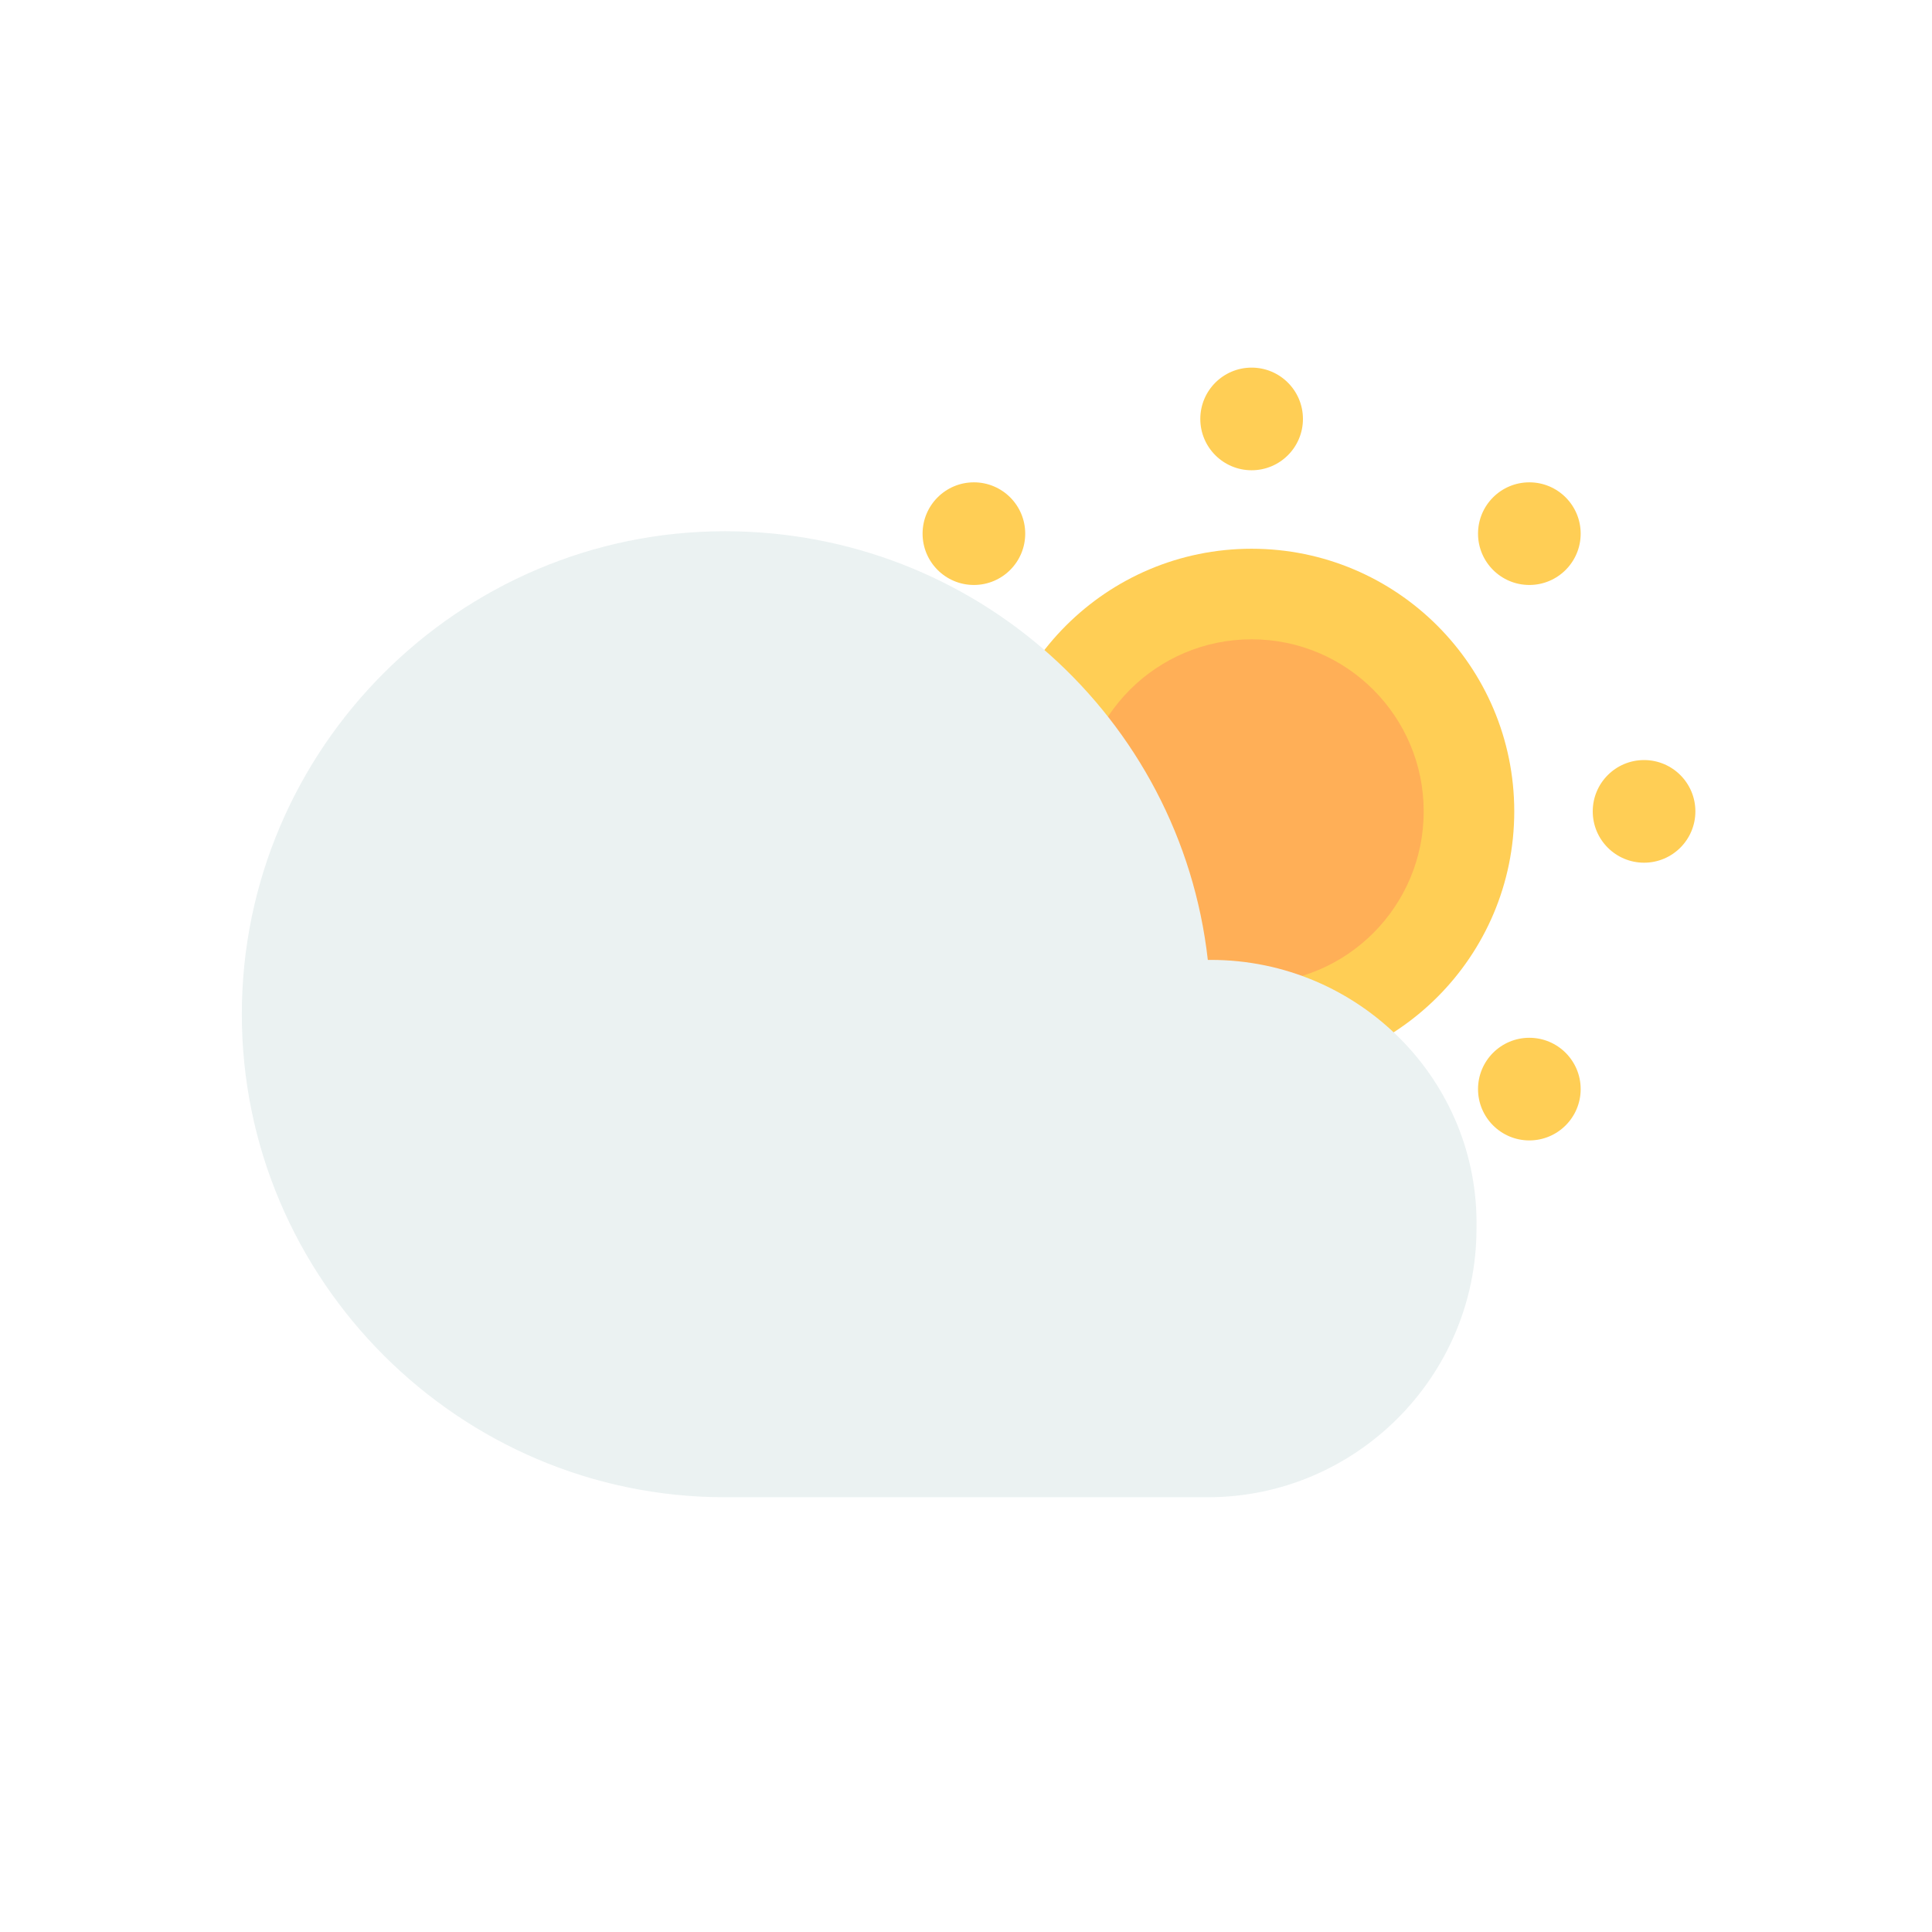
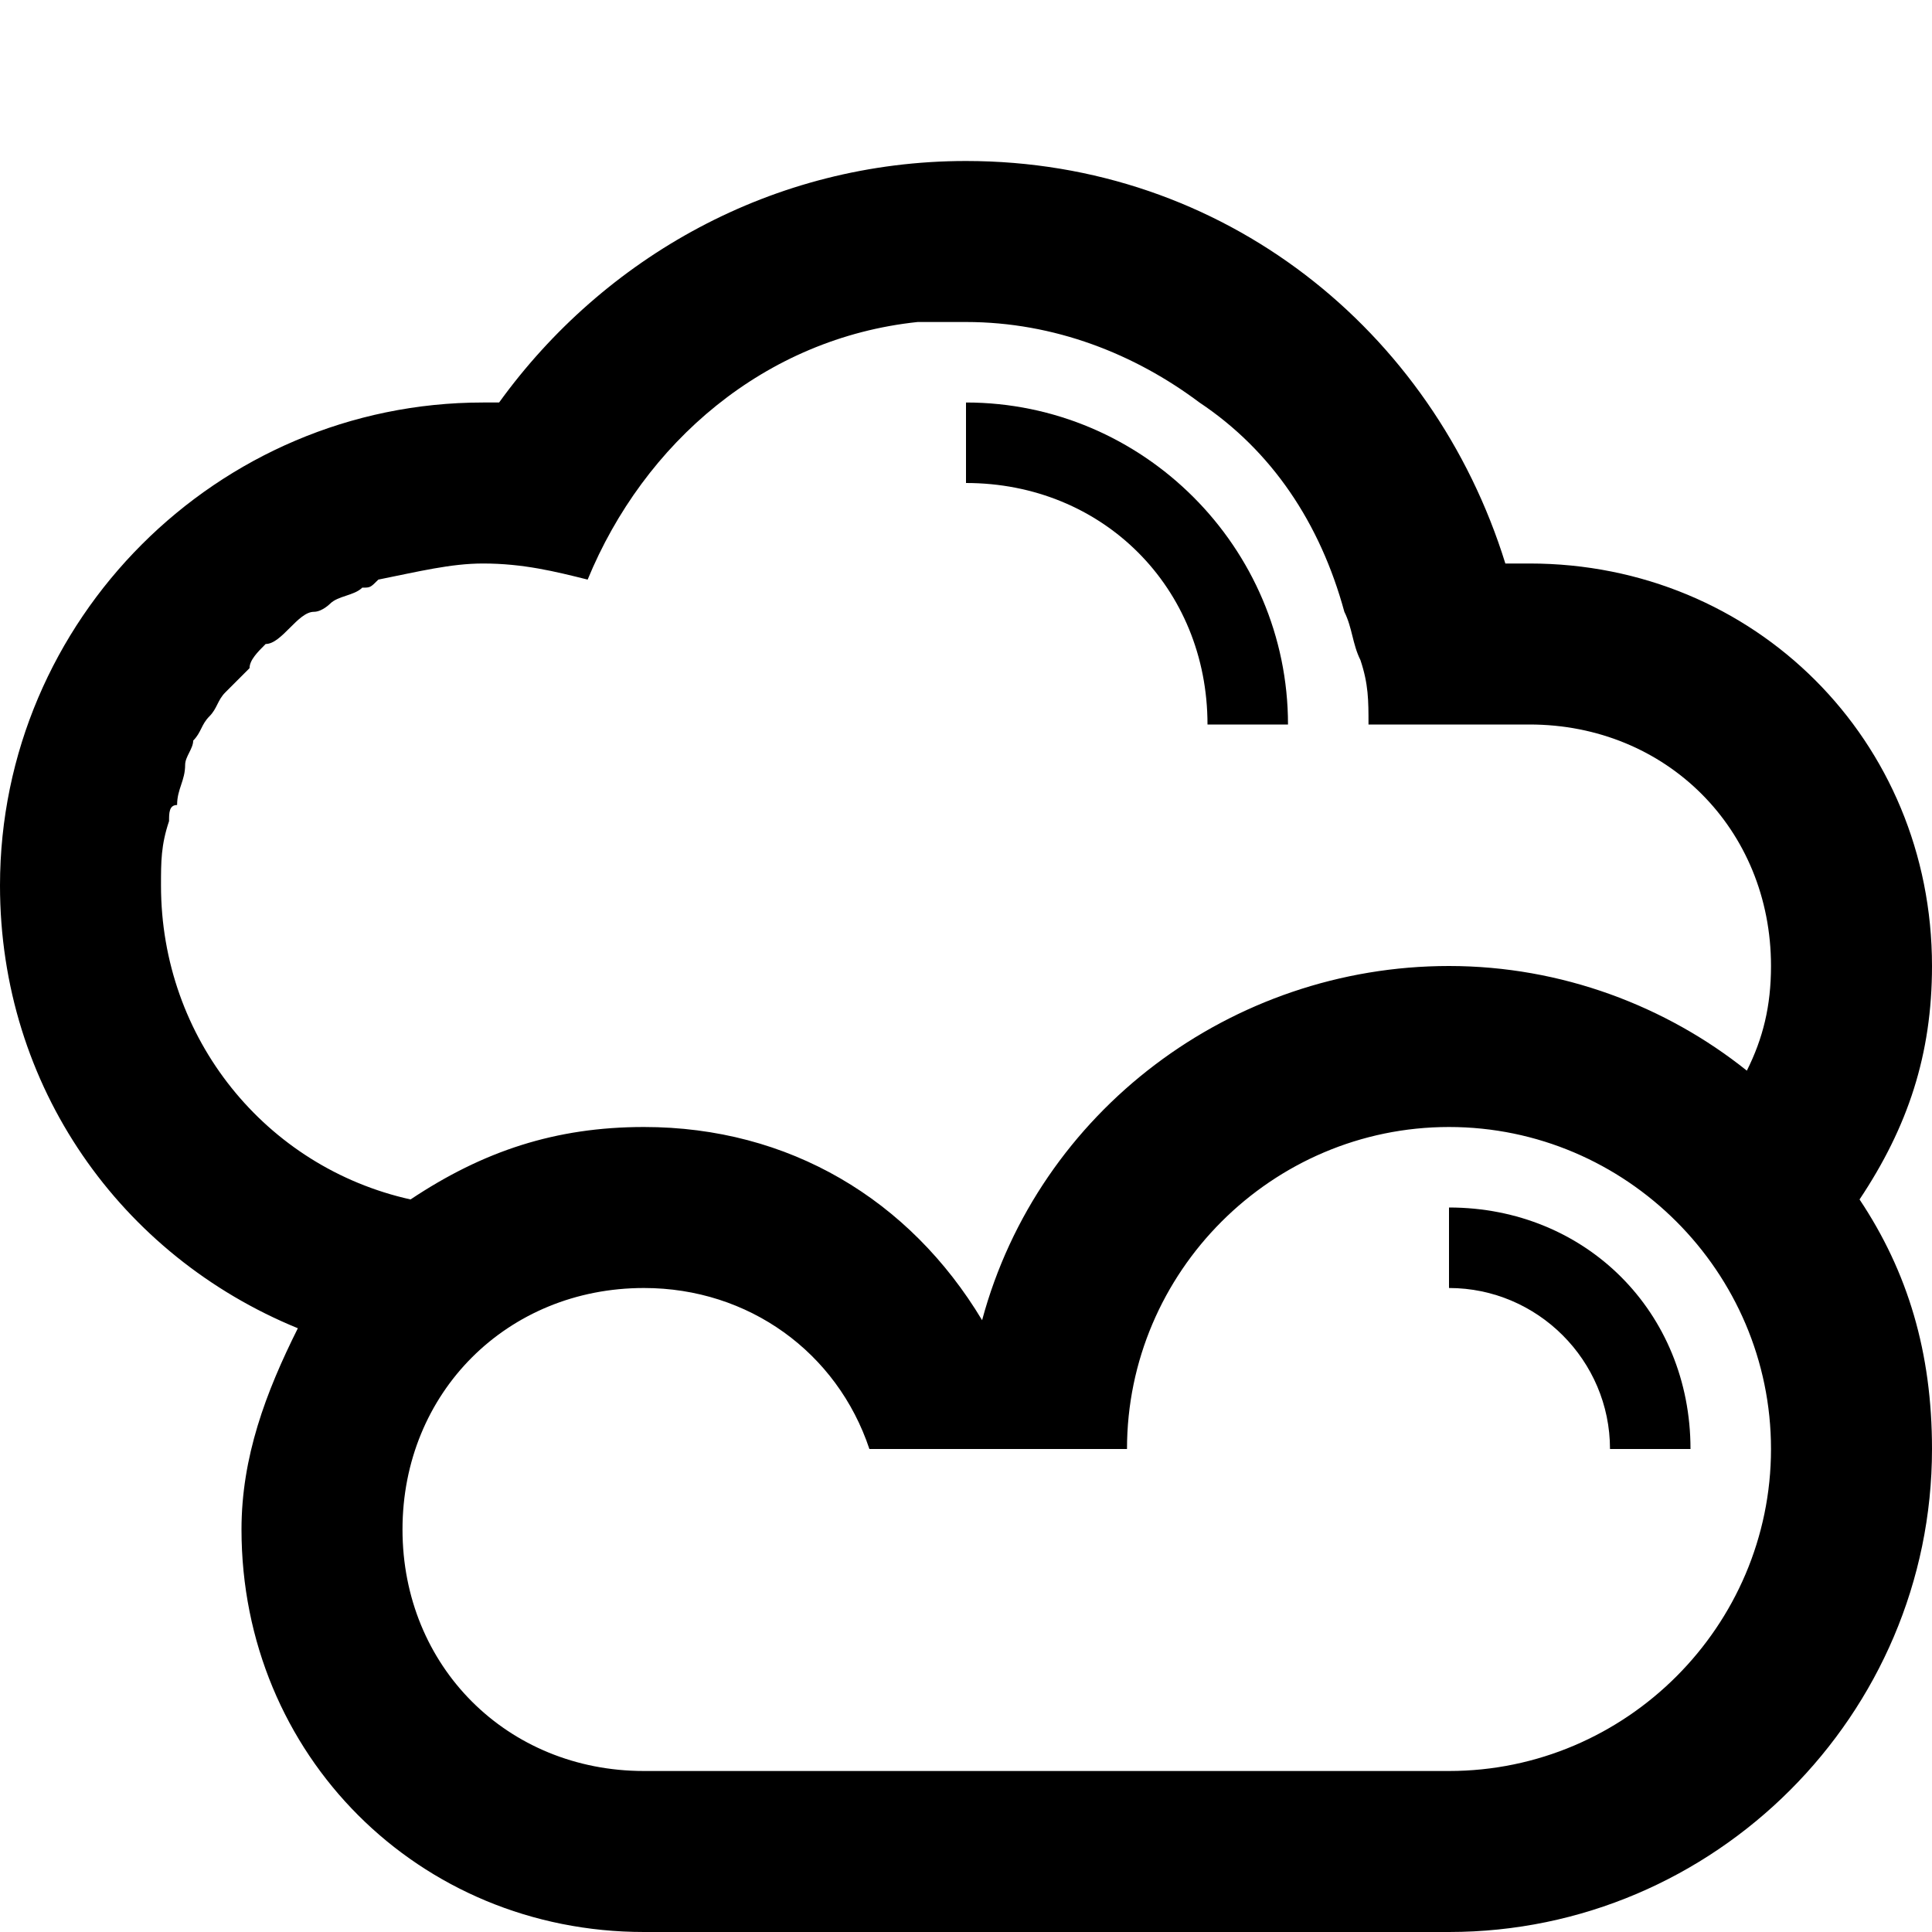
- <svg xmlns="http://www.w3.org/2000/svg" shape-rendering="geometricPrecision" text-rendering="geometricPrecision" viewBox="0 0 64 64" style="white-space: pre;">
-   <style>
- @keyframes a0_t { 0% { transform: translate(41.4617px,26.8779px) scale(1,1) translate(-14.7px,-14.7px); animation-timing-function: cubic-bezier(0.86,0,0.07,1); } 50% { transform: translate(41.4617px,26.8779px) scale(0.7,0.7) translate(-14.7px,-14.7px); animation-timing-function: cubic-bezier(0.86,0,0.07,1); } 100% { transform: translate(41.4617px,26.8779px) scale(1,1) translate(-14.7px,-14.7px); } }
- @keyframes a1_t { 0% { transform: translate(41.4617px,26.8779px) rotate(0deg) translate(-14.7px,-14.7px); } 100% { transform: translate(41.4617px,26.8779px) rotate(360deg) translate(-14.7px,-14.7px); } }
- @keyframes a1_o { 0% { opacity: 1; animation-timing-function: cubic-bezier(0.445,0.05,0.55,0.95); } 50% { opacity: 0.2; animation-timing-function: cubic-bezier(0.445,0.05,0.55,0.95); } 100% { opacity: 1; } }
- @keyframes a2_t { 0% { transform: translate(8.010782px,17.5979px); animation-timing-function: cubic-bezier(0.445,0.05,0.55,0.95); } 50% { transform: translate(8.010782px,11.5979px); animation-timing-function: cubic-bezier(0.445,0.05,0.55,0.95); } 100% { transform: translate(8.010782px,17.5979px); } }
-     </style>
-   <g transform="translate(26.7617,12.1779)">
-     <ellipse fill="#FFCE55" rx="8.7" ry="8.7" transform="translate(0,0) translate(14.7,14.7)" />
+ <svg xmlns="http://www.w3.org/2000/svg" enable-background="new 0 0 24 24" height="24px" id="Layer_1" version="1.1" viewBox="0 0 24 24" width="24px" xml:space="preserve">
+   <g>
+     <path d="M15,9h1c0-2.2-1.8-4-4-4v1C13.7,6,15,7.3,15,9z" />
+     <path d="M24,12c0-2.8-2.2-5-5-5c-0.1,0-0.2,0-0.3,0c-0.9-2.9-3.5-5-6.7-5C9.6,2,7.5,3.2,6.2,5C6.2,5,6.1,5,6,5c-3.3,0-6,2.7-6,6   c0,2.5,1.5,4.6,3.7,5.5v0C3.3,17.3,3,18.1,3,19c0,2.8,2.2,5,5,5h10c3.3,0,6-2.7,6-6c0-1.2-0.3-2.2-0.9-3.1C23.7,14,24,13.1,24,12z    M22.5,14C22.5,14,22.5,14,22.5,14C22.5,14,22.5,14,22.5,14z M2,11c0-0.3,0-0.5,0.1-0.8c0-0.1,0-0.2,0.1-0.2c0-0.2,0.1-0.3,0.1-0.5   c0-0.1,0.1-0.2,0.1-0.3C2.5,9.1,2.5,9,2.6,8.9c0.1-0.1,0.1-0.2,0.2-0.3C2.9,8.5,3,8.4,3.1,8.3C3.1,8.2,3.2,8.1,3.3,8   C3.4,8,3.5,7.9,3.6,7.8c0.1-0.1,0.2-0.2,0.3-0.2c0.1,0,0.2-0.1,0.2-0.1c0.1-0.1,0.3-0.1,0.4-0.2c0.1,0,0.1,0,0.2-0.1   C5.2,7.1,5.6,7,6,7c0.5,0,0.9,0.1,1.3,0.2c0.7-1.7,2.2-3,4.1-3.2c0,0,0.1,0,0.1,0c0.2,0,0.3,0,0.5,0c1.1,0,2.1,0.4,2.9,1   c0,0,0,0,0,0c0.9,0.6,1.5,1.5,1.8,2.6c0.1,0.2,0.1,0.4,0.2,0.6C17,8.5,17,8.7,17,9h2c1.7,0,3,1.3,3,3c0,0.5-0.1,0.9-0.3,1.3   c-1-0.8-2.3-1.3-3.7-1.3c-2.7,0-5.1,1.8-5.8,4.4C11.3,14.9,9.8,14,8,14c-1.1,0-2,0.3-2.9,0.9C3.3,14.5,2,12.9,2,11z M4.3,15.6   C4.3,15.6,4.3,15.6,4.3,15.6C4.3,15.6,4.3,15.6,4.3,15.6z M18,22h-4.5H12H8c-1.7,0-3-1.3-3-3s1.3-3,3-3c1.3,0,2.4,0.8,2.8,2H14   c0-2.2,1.8-4,4-4s4,1.8,4,4S20.2,22,18,22z" />
+     <path d="M18,15L18,15v1c1.1,0,2,0.9,2,2h1C21,16.3,19.7,15,18,15z" />
  </g>
-   <g transform="translate(41.4617,26.8779) translate(-14.7,-14.7)" style="animation: 3s linear infinite both a0_t;">
-     <ellipse fill="#FFAF57" rx="5.7" ry="5.7" transform="translate(0,0) translate(14.7,14.7)" />
-   </g>
-   <g opacity="1" transform="translate(41.4617,26.8779) translate(-14.7,-14.7)" style="animation: 3s linear infinite both a1_t, 3s linear infinite both a1_o;">
-     <ellipse fill="#FFCE55" rx="1.7" ry="1.7" transform="translate(0,0) translate(14.7,1.7)" />
-     <ellipse fill="#FFCE55" rx="1.7" ry="1.7" transform="translate(0,0) translate(14.7,27.7)" />
-     <ellipse fill="#FFCE55" rx="1.7" ry="1.7" transform="translate(0,0) translate(1.7,14.7)" />
-     <ellipse fill="#FFCE55" rx="1.7" ry="1.7" transform="translate(0,0) translate(27.7,14.7)" />
-     <ellipse fill="#FFCE55" rx="1.7" ry="1.7" transform="translate(0,0) translate(5.5,5.5)" />
-     <ellipse fill="#FFCE55" rx="1.7" ry="1.7" transform="translate(0,0) translate(23.9,23.9)" />
-     <ellipse fill="#FFCE55" rx="1.7" ry="1.7" transform="translate(0,0) translate(5.5,23.9)" />
-     <ellipse fill="#FFCE55" rx="1.7" ry="1.7" transform="translate(0,0) translate(23.9,5.5)" />
-   </g>
-   <path fill="#EBF2F2" d="M32.1,14.2C32.1,14.2,32,14.2,32,14.2C31.1,6.2,24.3,0,16,0C7.2,0,0,7.2,0,16C0,24.8,7.2,32,16,32L32,32C36.9,32,40.9,28,40.9,23.1C41,18.2,37,14.2,32.1,14.2Z" transform="translate(28.4617,33.5979) translate(-20.4509,-16)" style="animation: 3s linear infinite both a2_t;" />
</svg>
